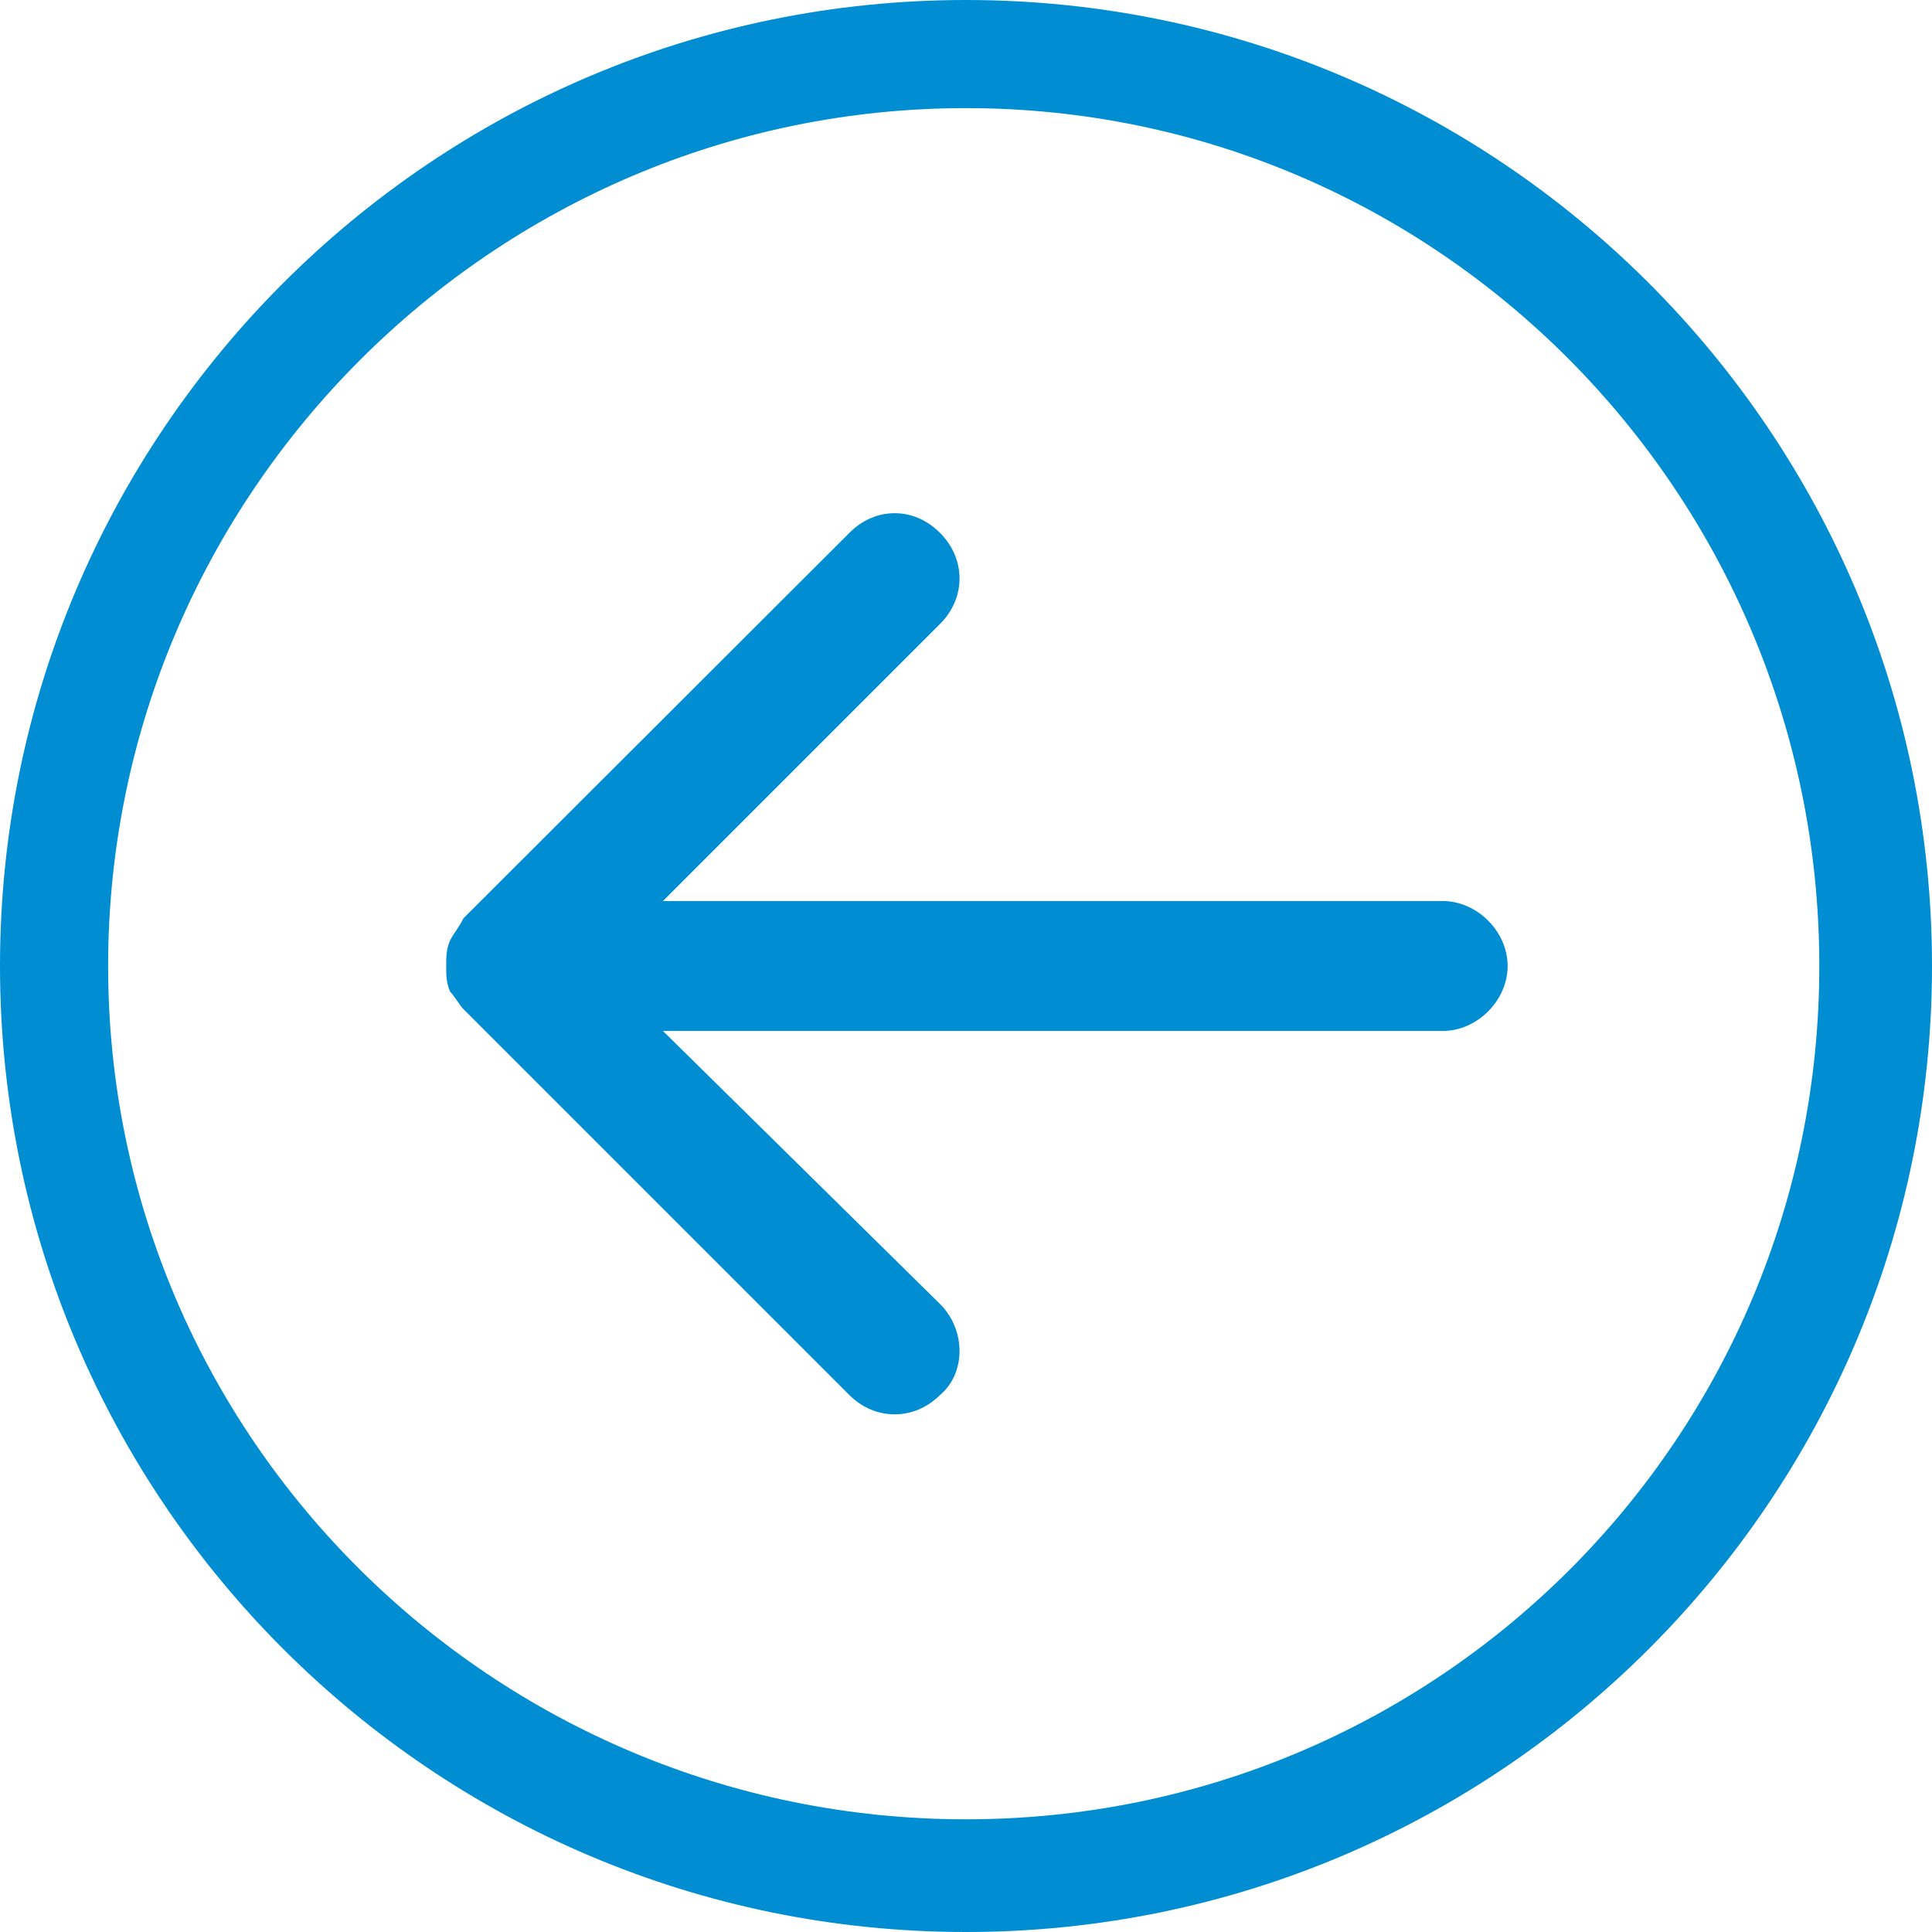
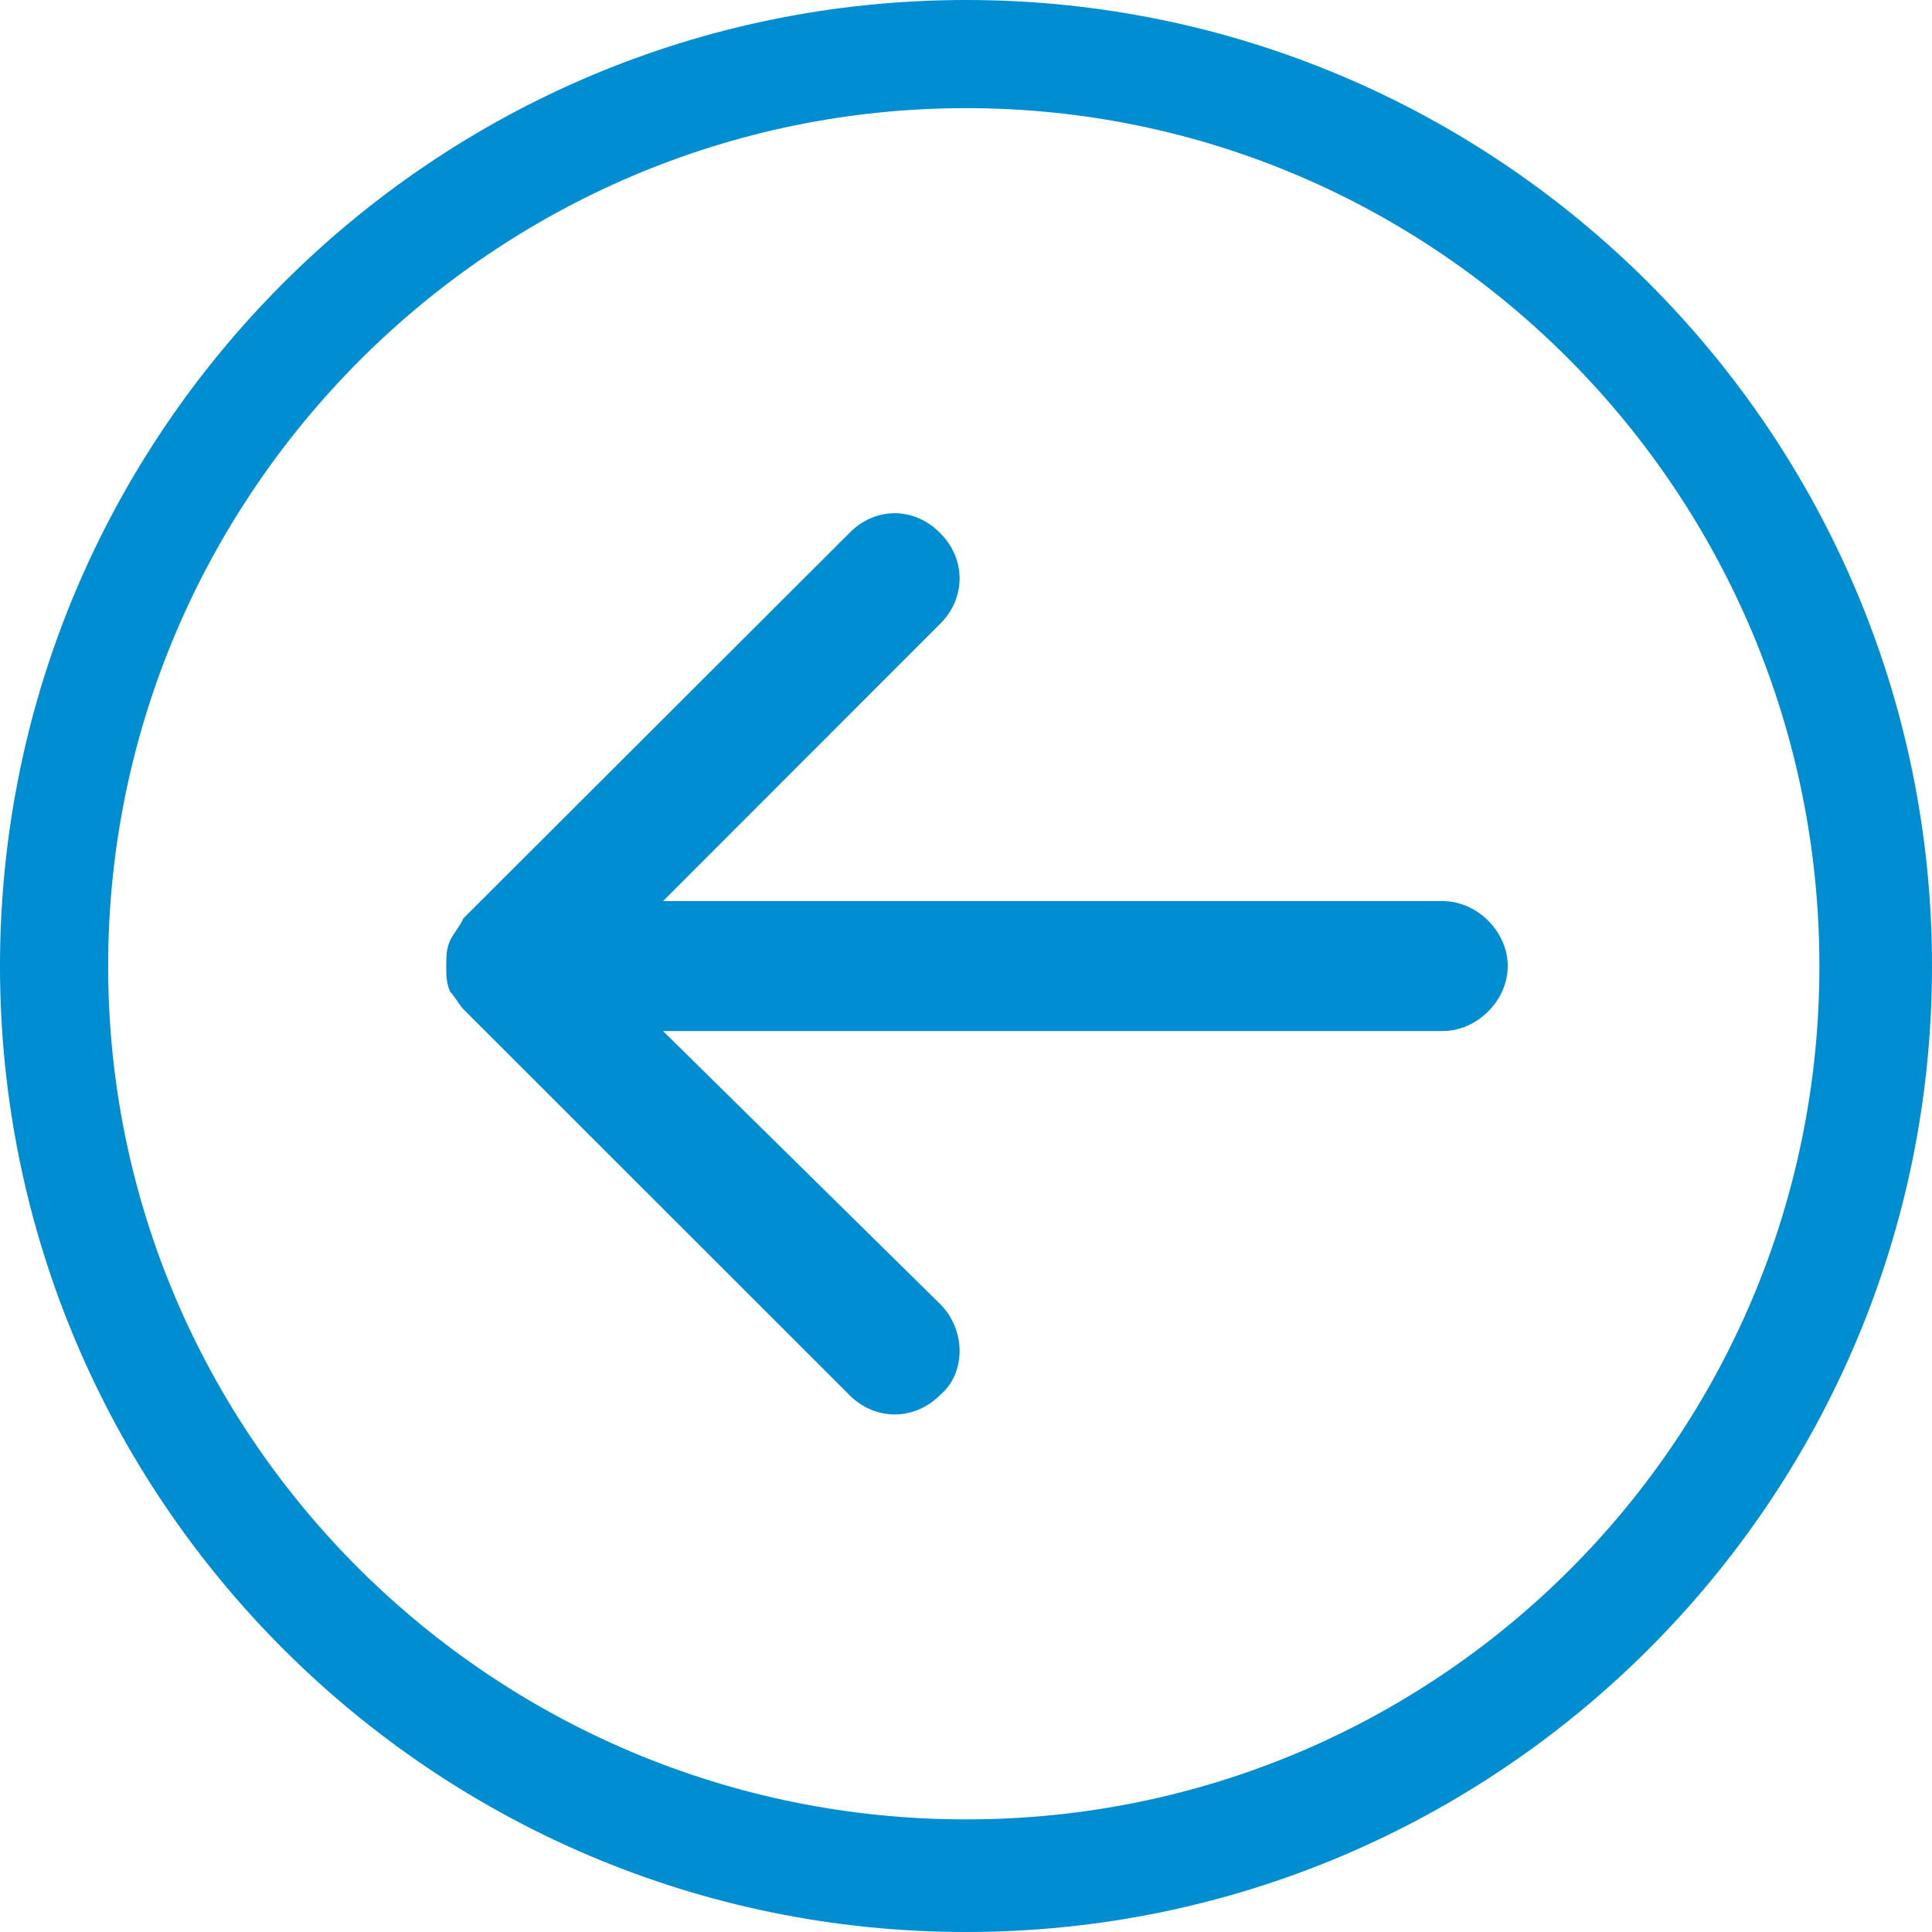
- <svg xmlns="http://www.w3.org/2000/svg" xml:space="preserve" width="3806px" height="3806px" version="1.1" style="shape-rendering:geometricPrecision; text-rendering:geometricPrecision; image-rendering:optimizeQuality; fill-rule:evenodd; clip-rule:evenodd" viewBox="0 0 3806 3806">
-   <defs>
-     <style type="text/css">
-    
-     .fil0 {fill:#008DD2}
-    
-   </style>
-   </defs>
+ <svg xmlns="http://www.w3.org/2000/svg" xml:space="preserve" width="11894px" height="11894px" version="1.1" shape-rendering="geometricPrecision" text-rendering="geometricPrecision" image-rendering="optimizeQuality" fill-rule="evenodd" clip-rule="evenodd" viewBox="0 0 12131 12131">
  <g id="Capa_x0020_1">
-     <g id="_2552100385296">
-       <path class="fil0" d="M879 1903c0,0 0,0 0,0 0,17 0,34 8,51 9,9 18,26 26,34l760 760c51,51 128,51 179,0 51,-43 51,-128 0,-179l-546 -538 1536 0c68,0 128,-60 128,-128 0,-68 -60,-128 -128,-128l-1536 0 546 -546c51,-51 51,-128 0,-179 -51,-52 -128,-52 -179,0l-760 759c-8,17 -17,26 -26,43 -8,17 -8,34 -8,51l0 0 0 0z" />
-       <path class="fil0" d="M1903 0c-1050,0 -1903,853 -1903,1903 0,1050 853,1903 1903,1903 1050,0 1903,-853 1903,-1903 0,-1050 -853,-1903 -1903,-1903zm0 213c-930,0 -1690,760 -1690,1690 0,930 760,1681 1690,1681 930,0 1681,-751 1681,-1681 0,-930 -751,-1690 -1681,-1690z" />
+     <g id="_2477352299360">
+       <g id="_2552100385296">
+         <path fill="#008DD2" d="M2802 6066c0,0 0,0 0,0 0,54 0,108 25,162 29,29 58,83 83,109l2423 2422c162,163 408,163 570,0 163,-137 163,-408 0,-571l-1740 -1714 4896 0c216,0 408,-192 408,-408 0,-217 -192,-408 -408,-408l-4896 0 1740 -1741c163,-162 163,-408 0,-570 -163,-166 -408,-166 -570,0l-2423 2419c-25,54 -54,83 -83,137 -25,54 -25,108 -25,163l0 0 0 0 0 0z" />
+         <path fill="#008DD2" d="M6066 0c-3347,0 -6066,2719 -6066,6066 0,3346 2719,6065 6066,6065 3346,0 6065,-2719 6065,-6065 0,-3347 -2719,-6066 -6065,-6066zm0 679c-2965,0 -5387,2422 -5387,5387 0,2964 2422,5358 5387,5358 2964,0 5358,-2394 5358,-5358 0,-2965 -2394,-5387 -5358,-5387z" />
+       </g>
    </g>
  </g>
</svg>
